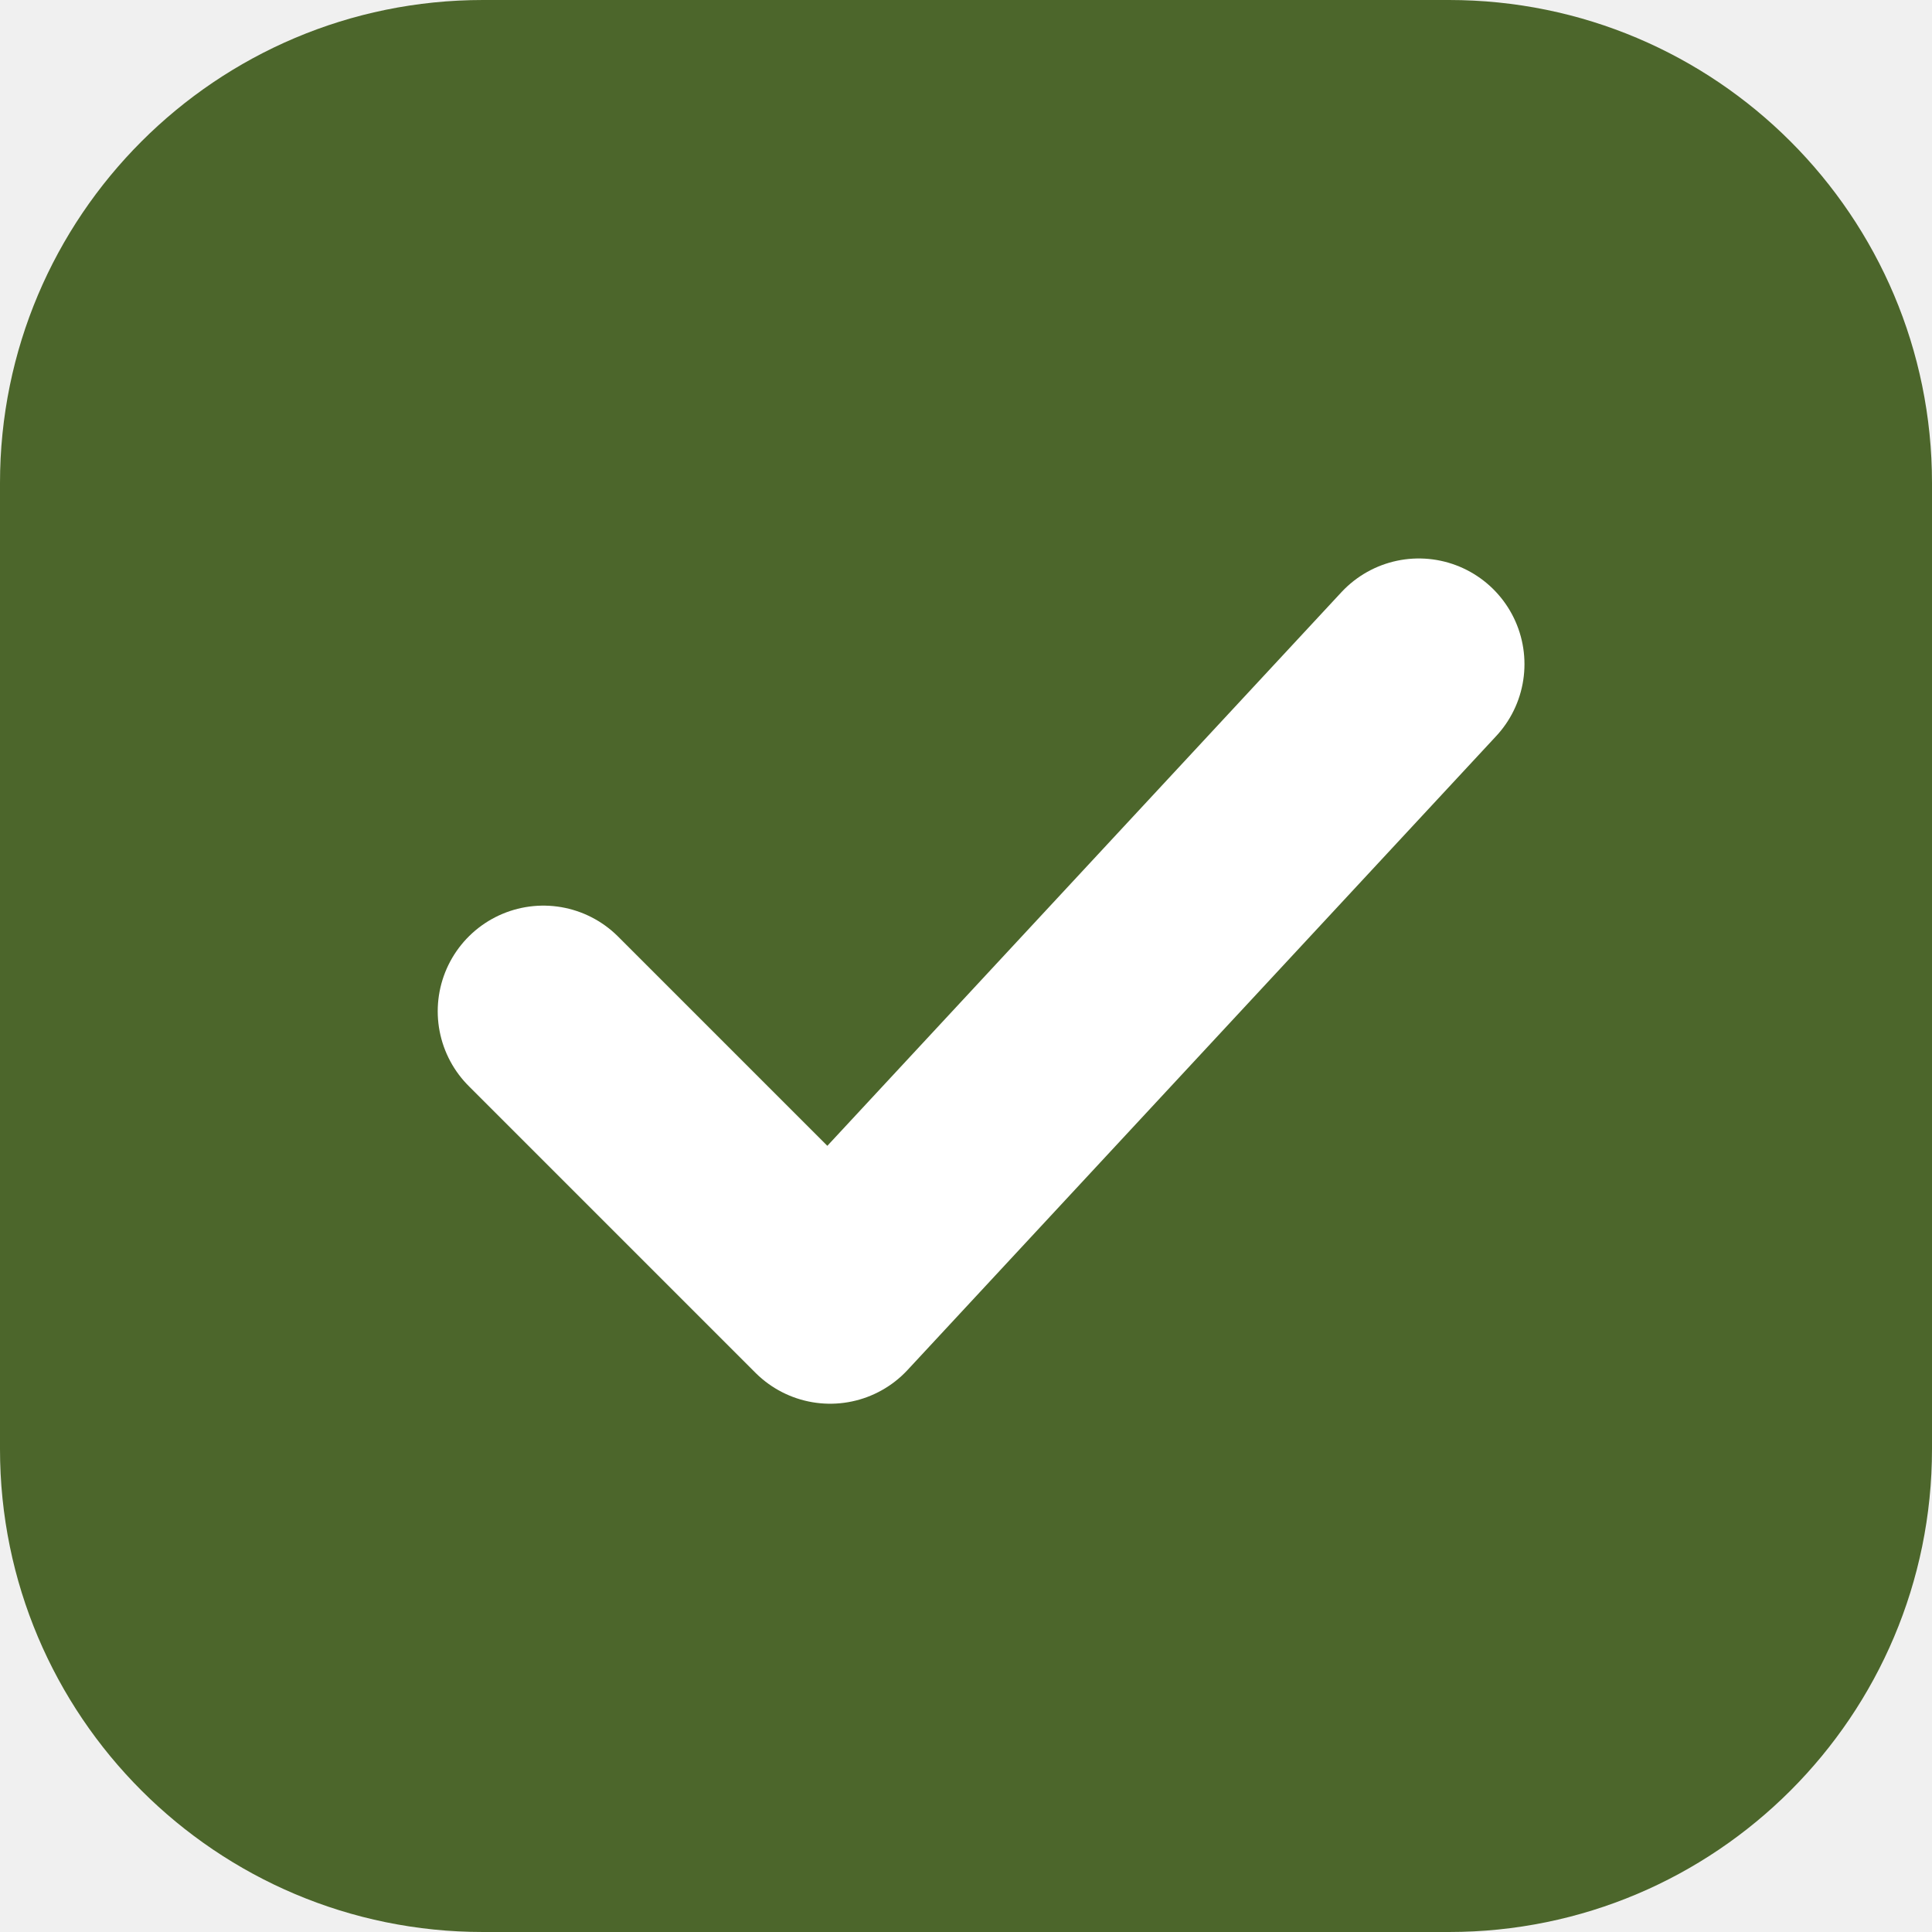
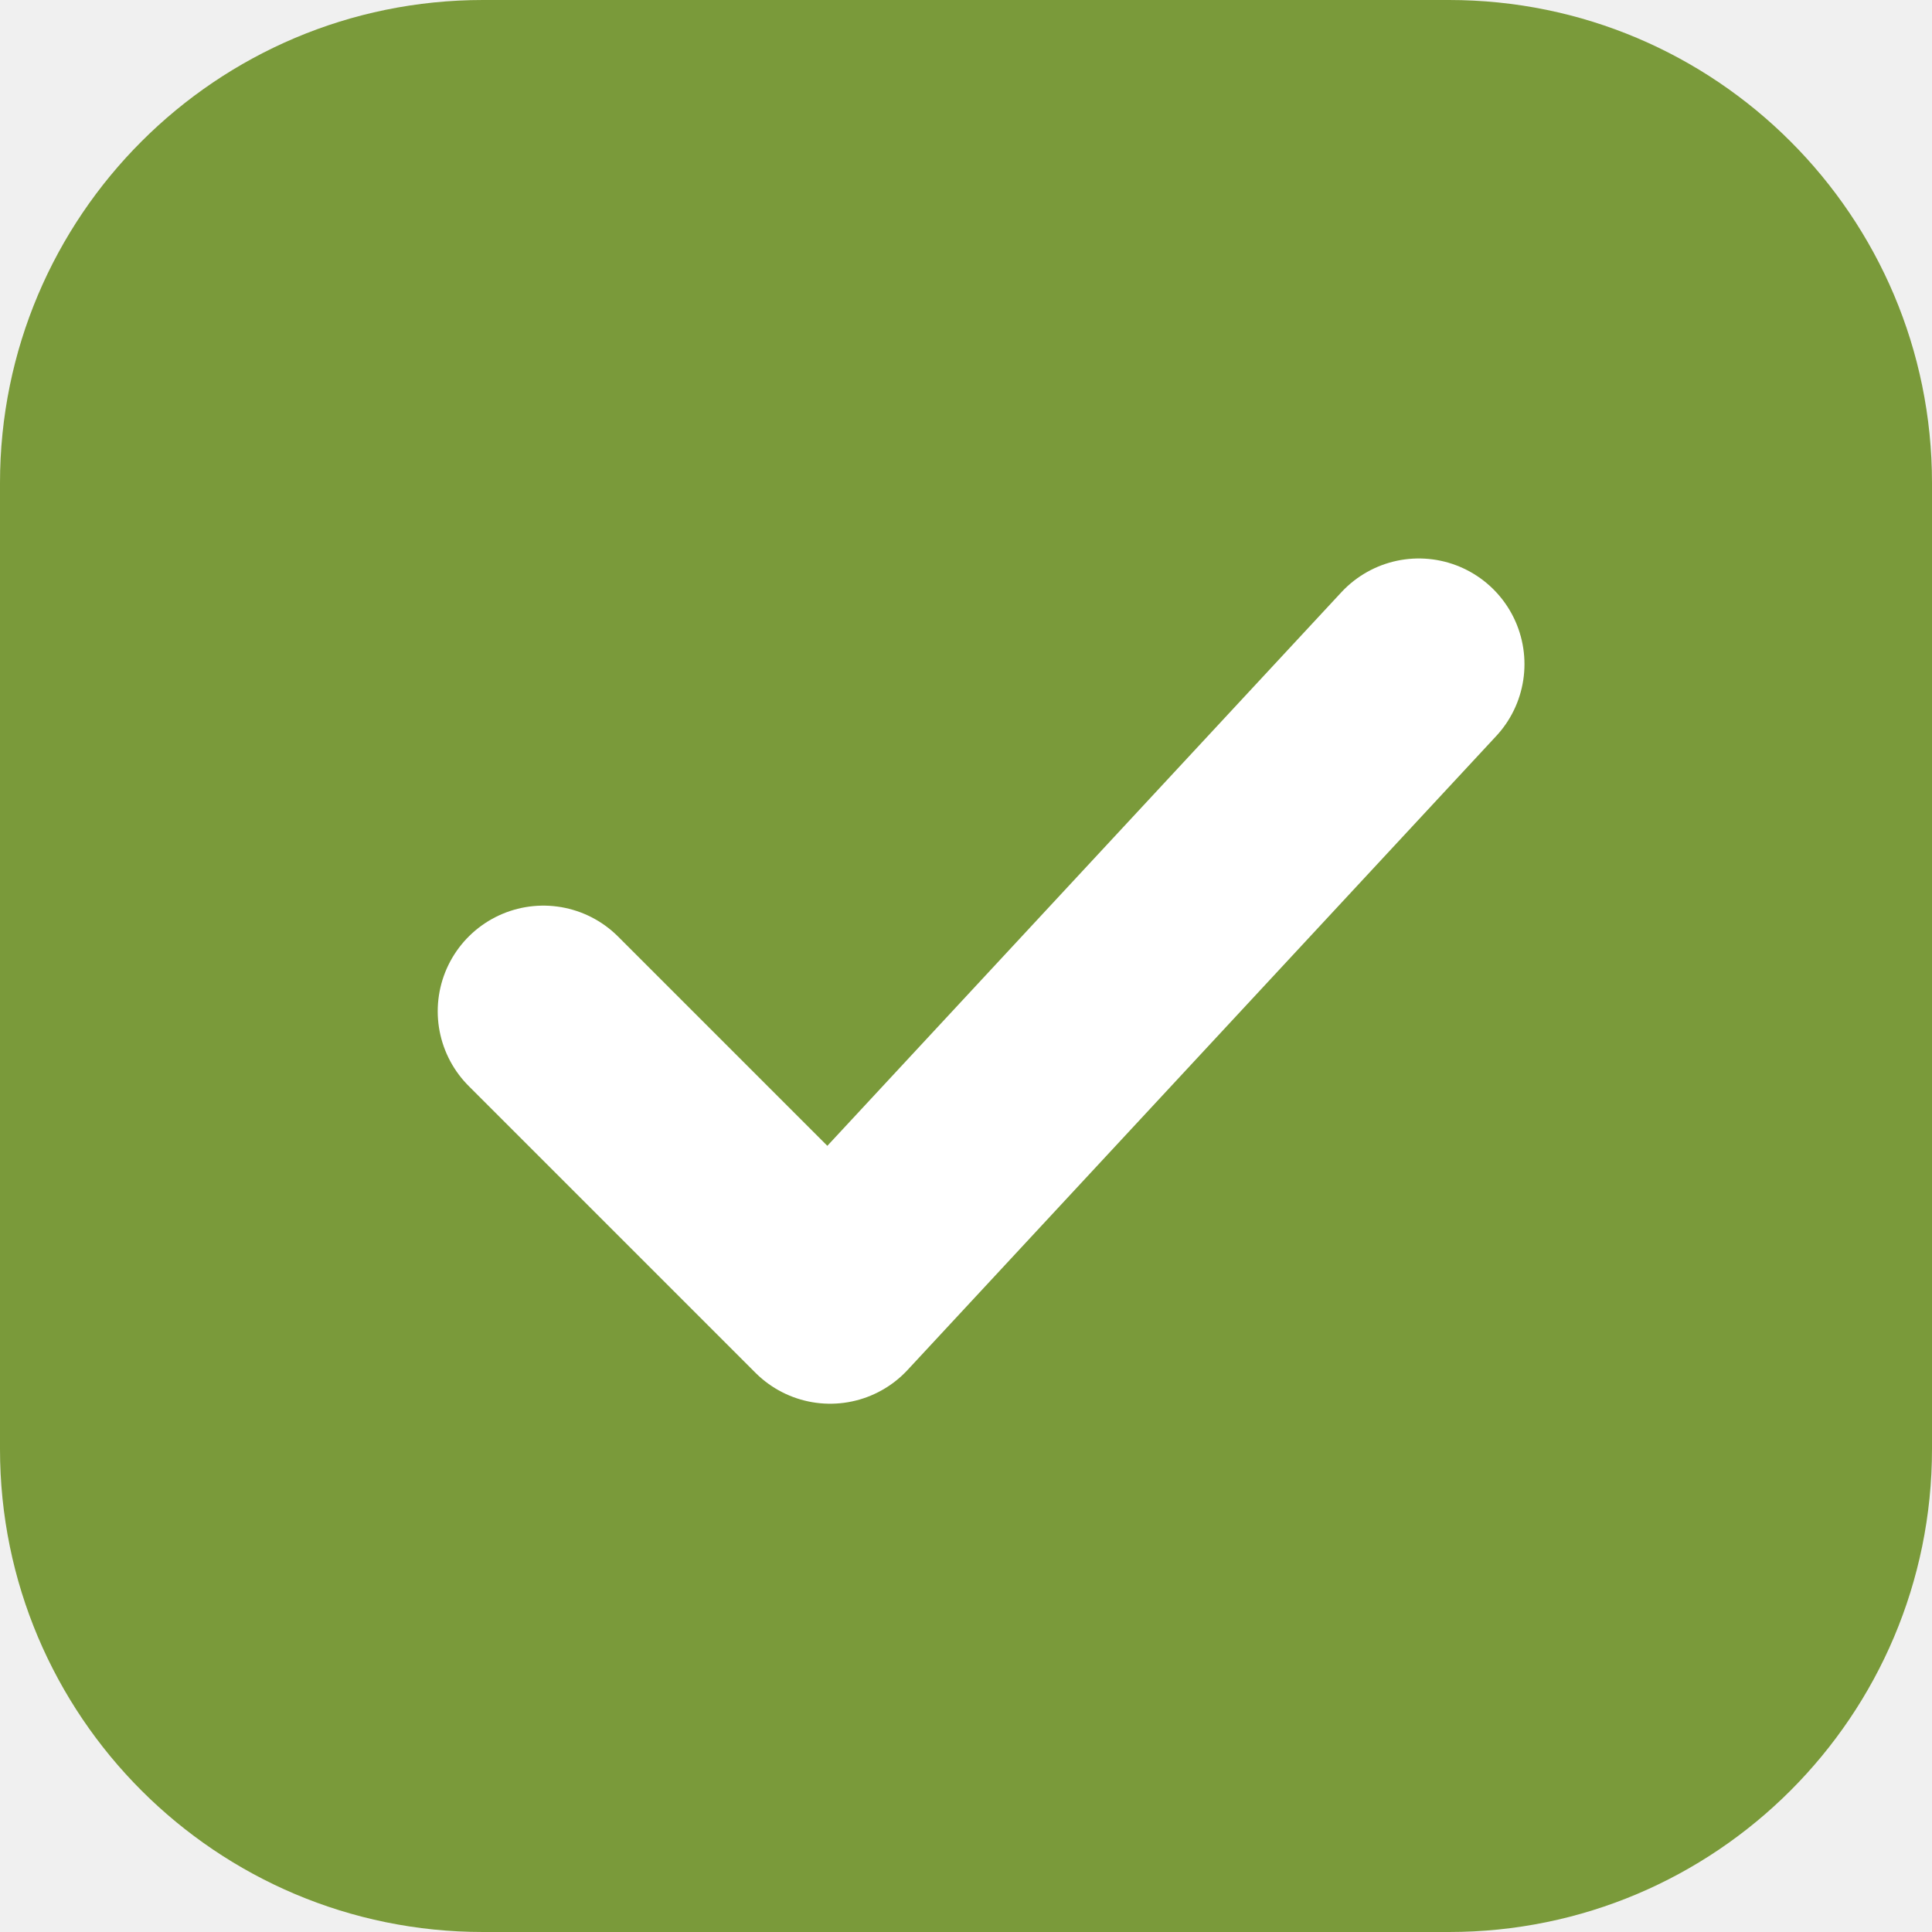
<svg xmlns="http://www.w3.org/2000/svg" viewBox="0 0 64 64">
-   <rect width="64" height="64" rx="16" fill="#4c662b" />
+   <rect width="64" height="64" rx="16" fill="#7a9a3a" />
  <path d="M18 33.5 27.5 43 47 22" fill="none" stroke="#fff" stroke-width="7" stroke-linecap="round" stroke-linejoin="round" />
</svg>
